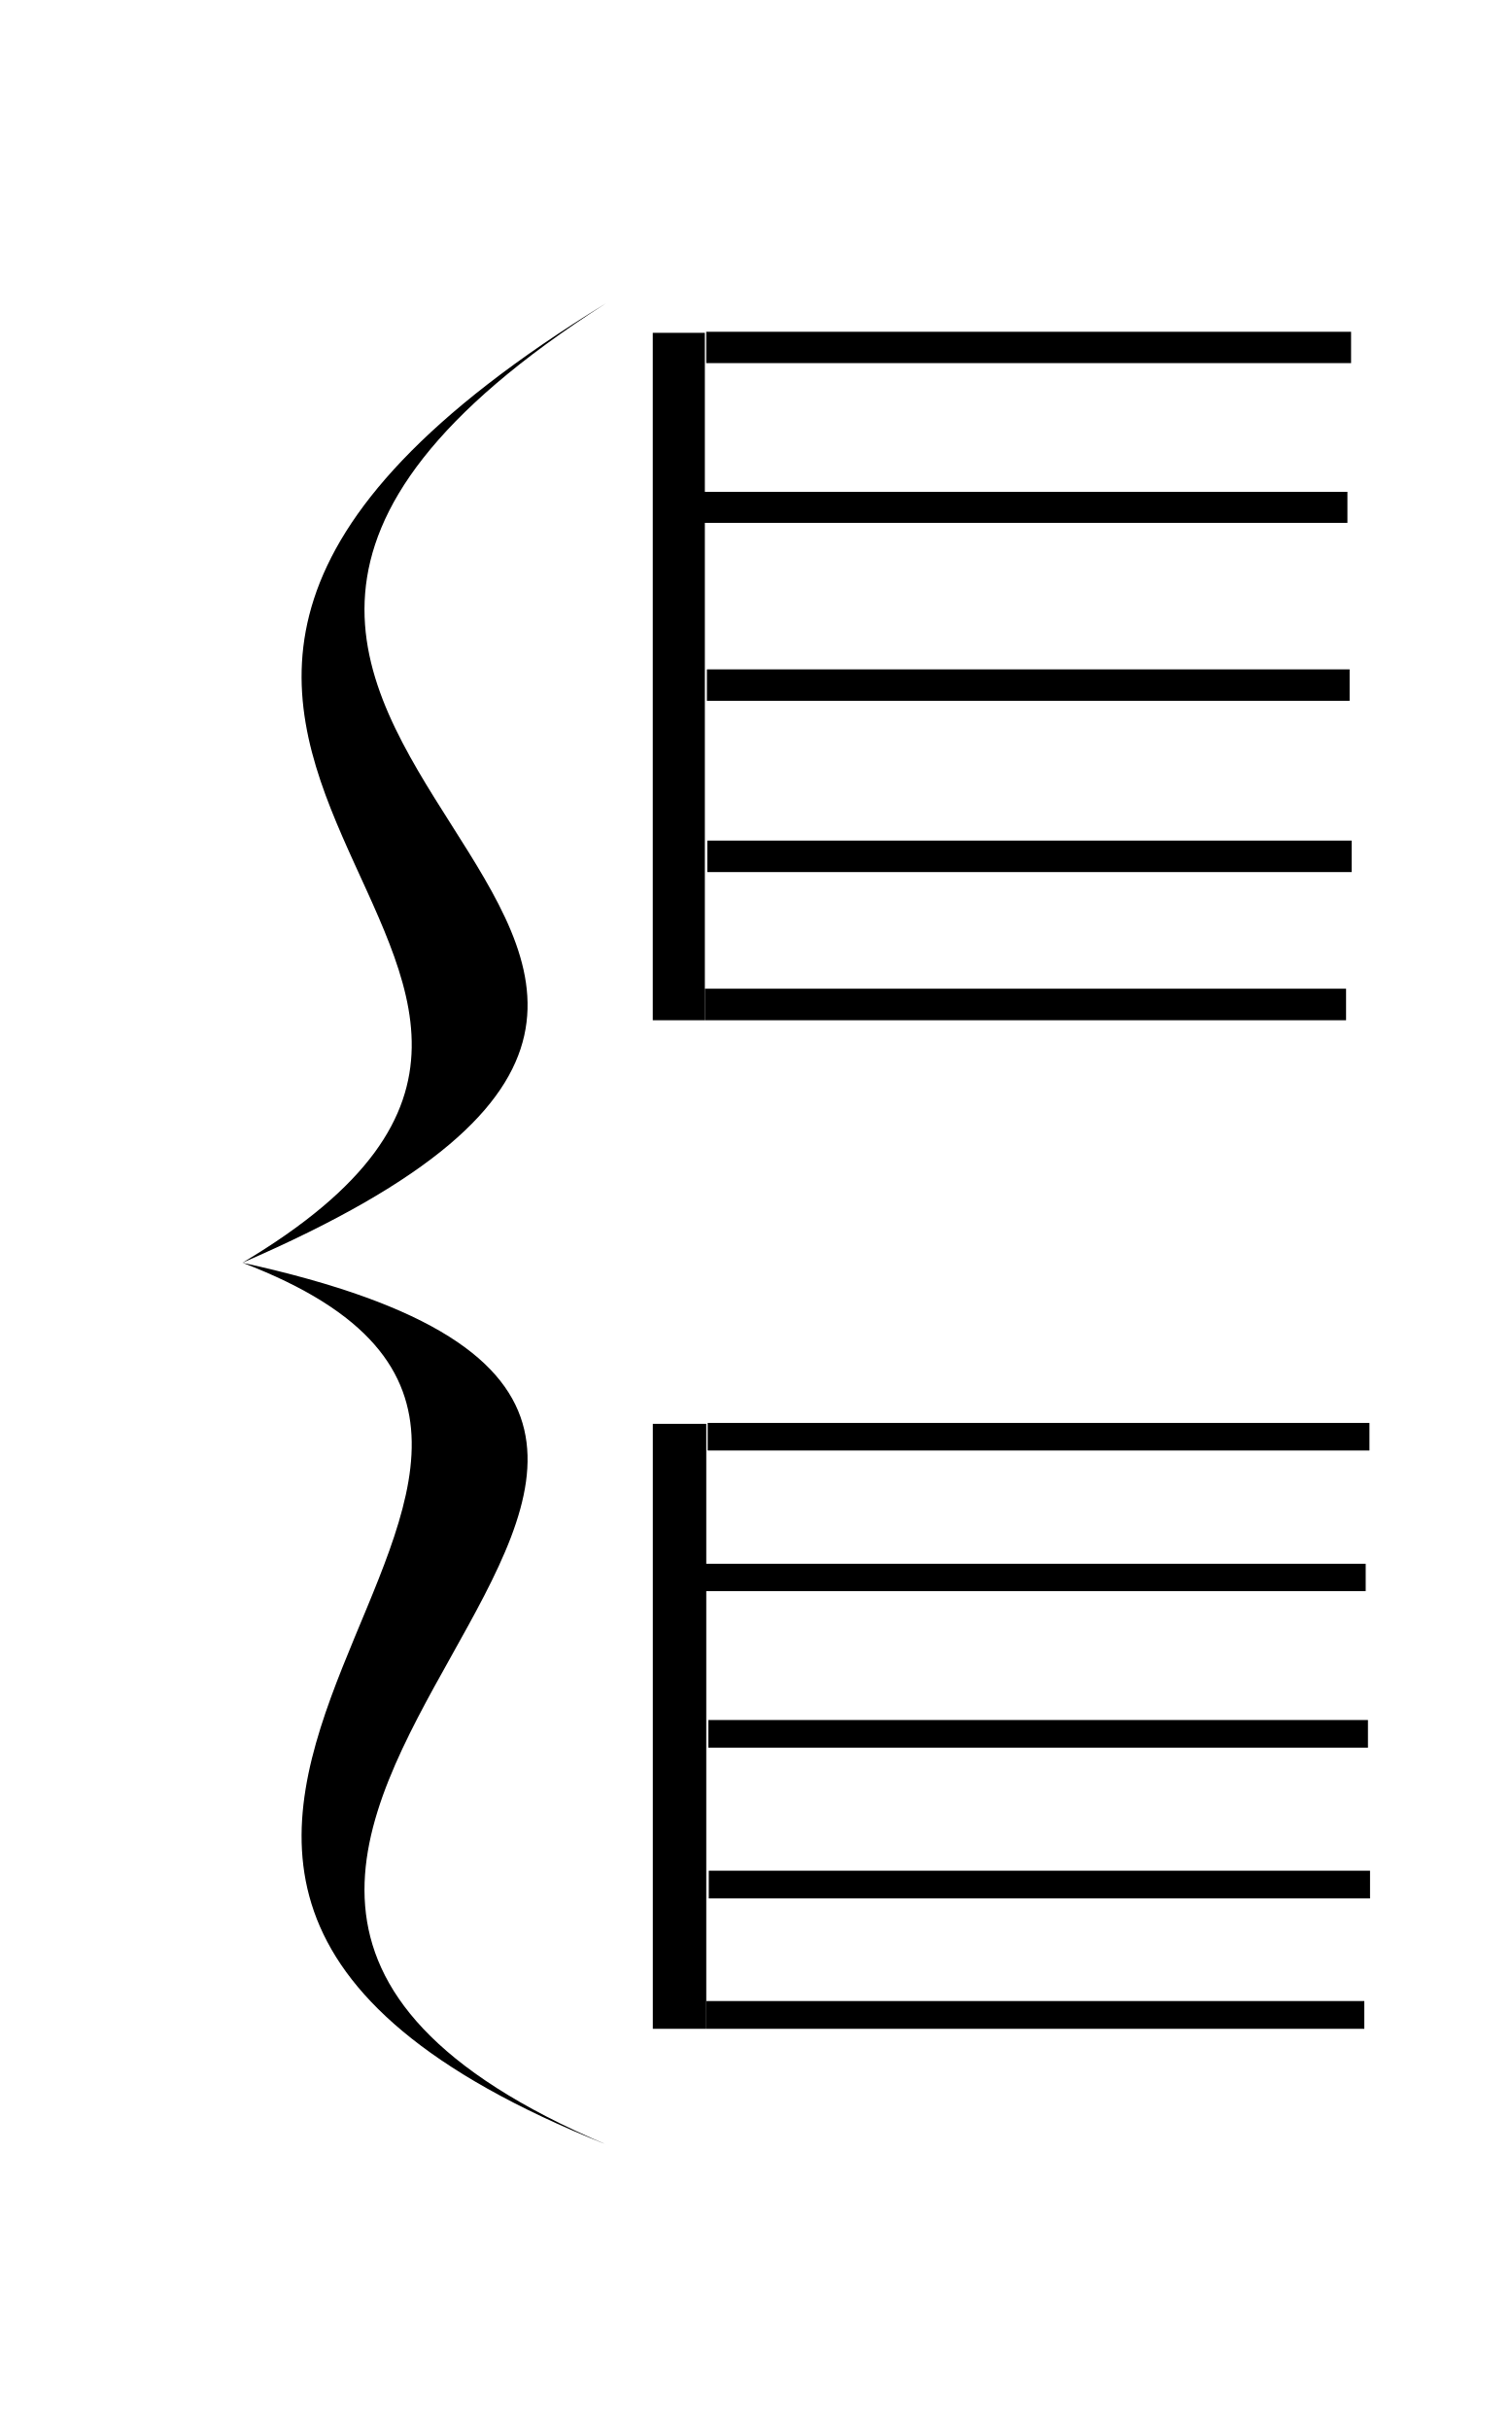
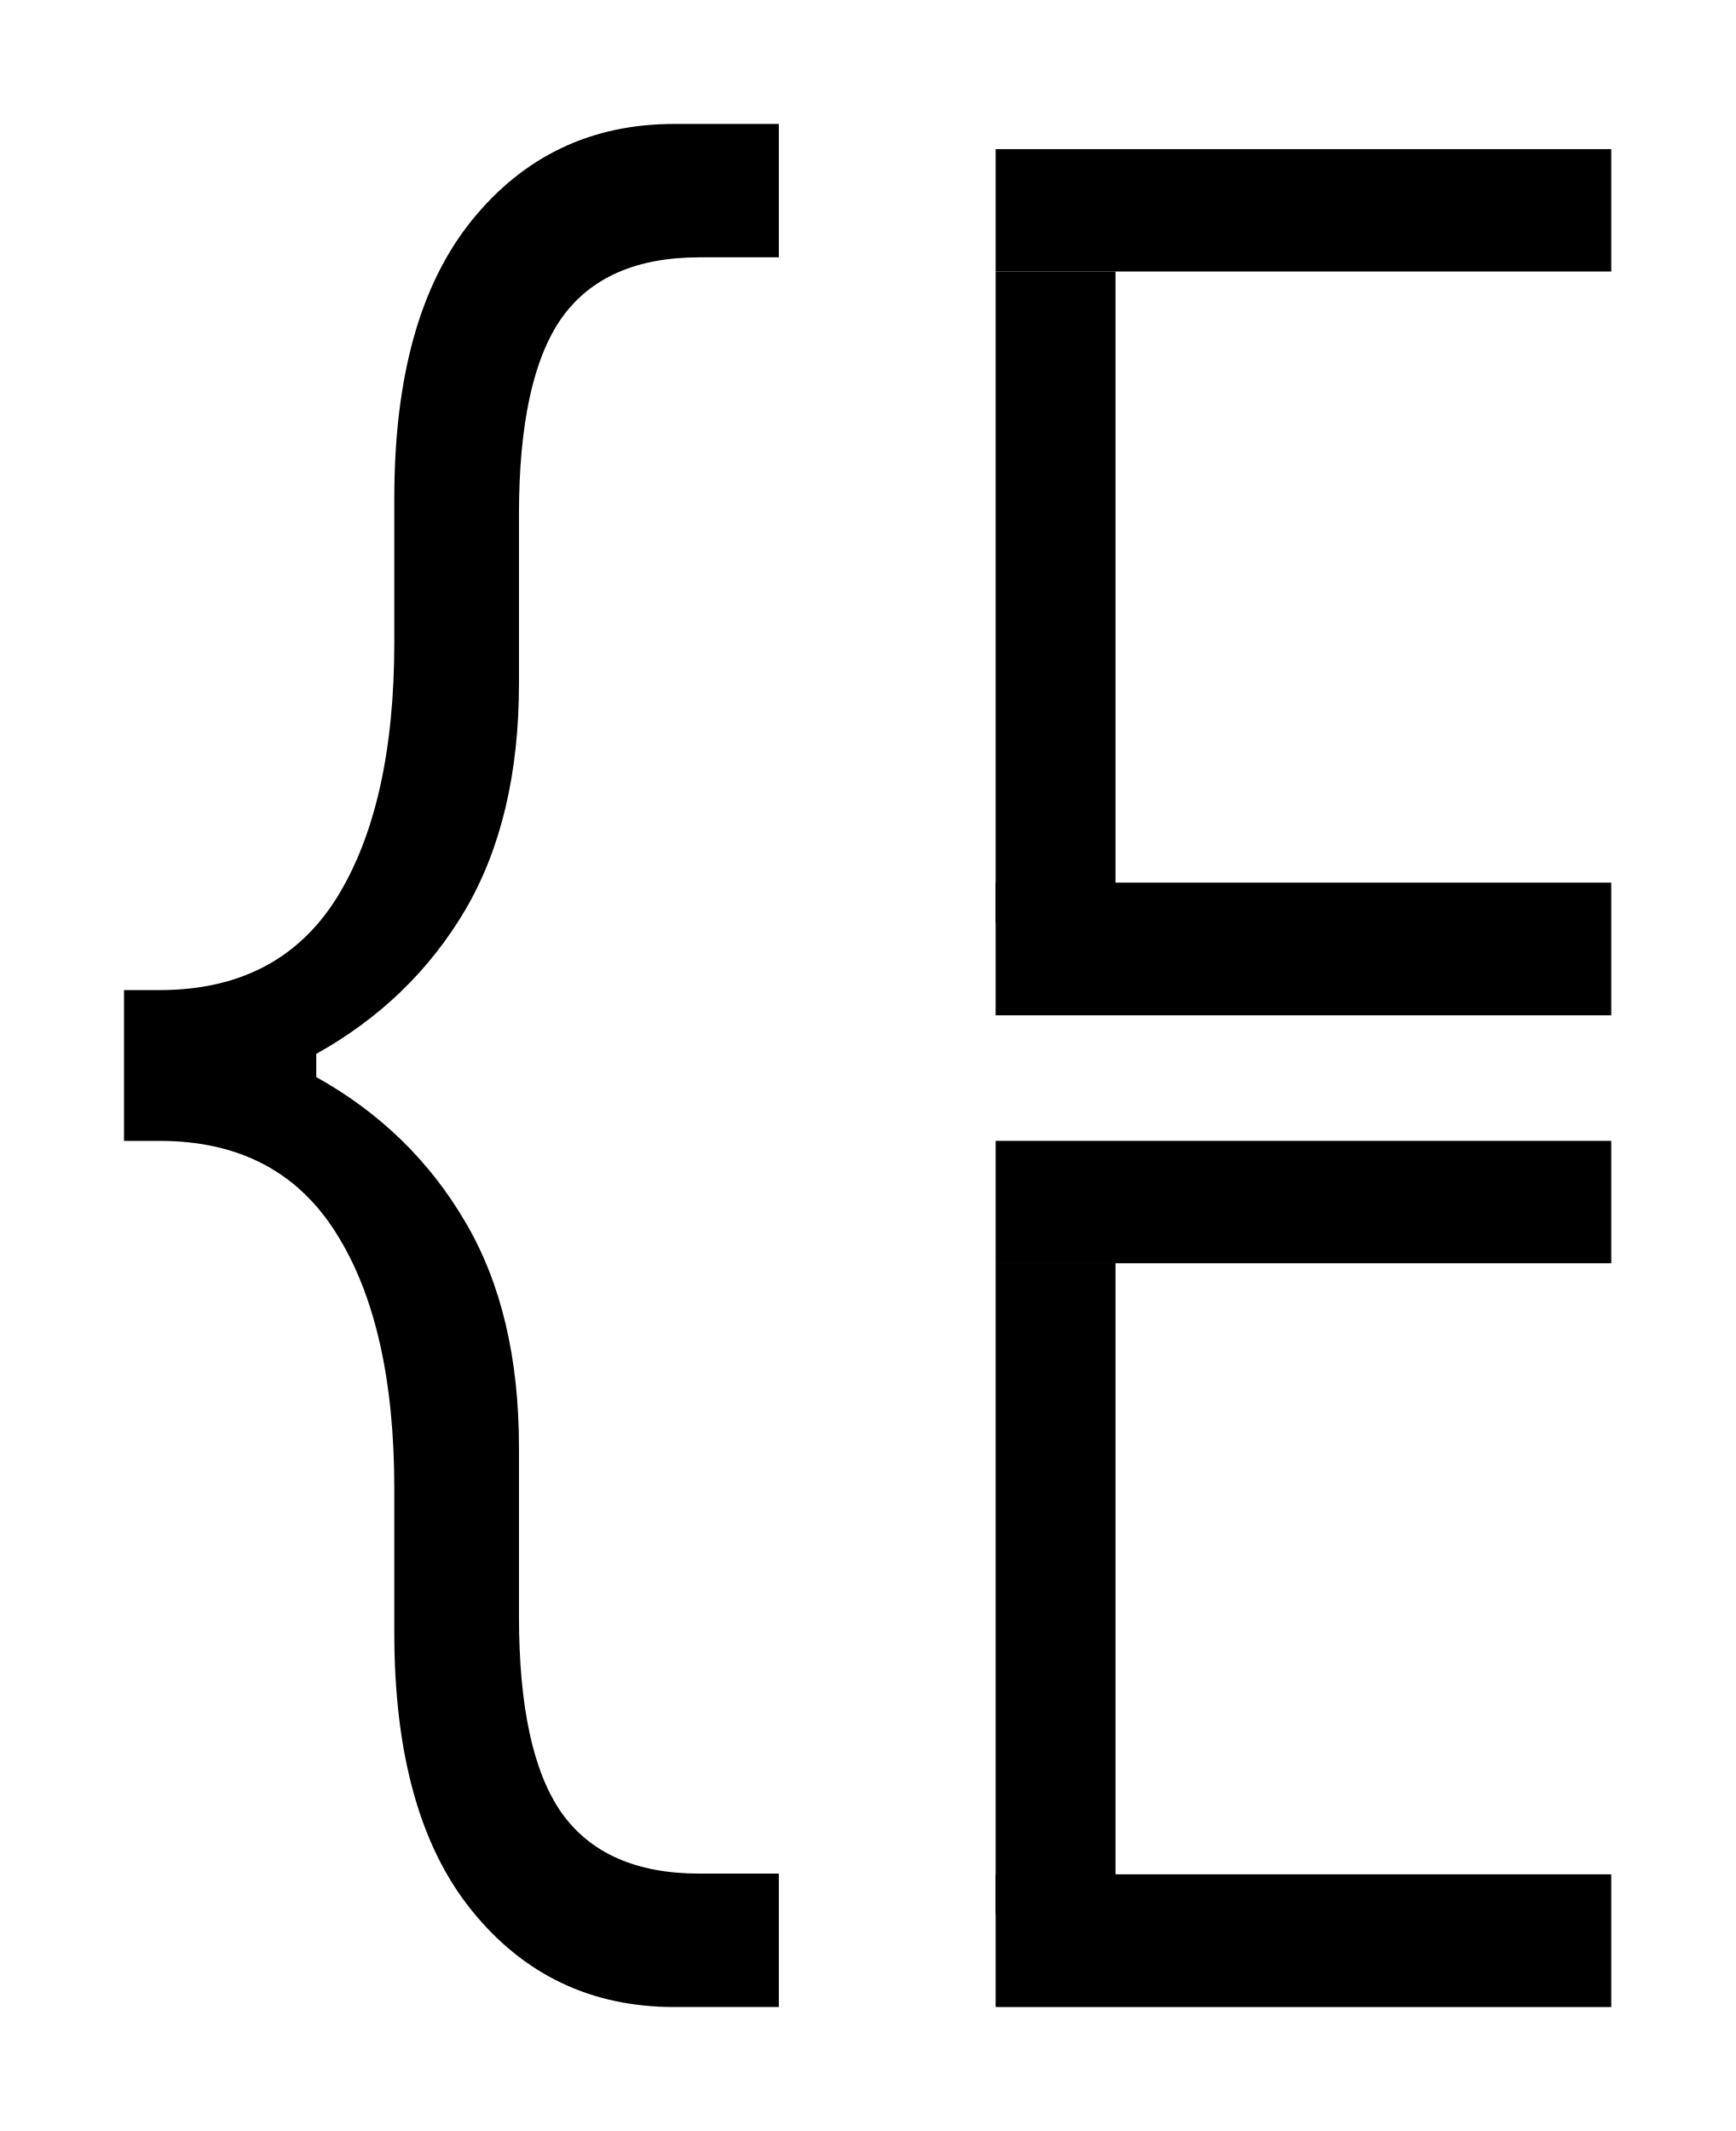
- <svg xmlns="http://www.w3.org/2000/svg" width="62.342" height="100.215" version="1.1" id="svg10">
+ <svg xmlns="http://www.w3.org/2000/svg" width="70" height="85.951" version="1.1" id="svg10">
  <defs id="defs14" />
-   <g transform="matrix(1.808099,0,0,1.362357,-139.5099,-63.11784)" id="g4">
-     <g class="vf-stavenote" id="vf-auto3944" transform="matrix(-0.4015642,0,0,-0.4950464,291.5105,101.1632)">
-       <rect style="opacity:1;fill:#000000;fill-opacity:1;fill-rule:nonzero;stroke:none;stroke-width:0.19;stroke-miterlimit:4;stroke-dasharray:none;stroke-opacity:1" id="rect828" width="2.959" height="42.035" x="493.746" y="48.377" />
-       <rect style="opacity:1;fill:#000000;fill-opacity:1;fill-rule:nonzero;stroke:none;stroke-width:0.124;stroke-miterlimit:4;stroke-dasharray:none;stroke-opacity:1" id="rect824" width="36.431" height="1.929" x="457.315" y="48.377" />
-       <rect style="opacity:1;fill:#000000;fill-opacity:1;fill-rule:nonzero;stroke:none;stroke-width:0.124;stroke-miterlimit:4;stroke-dasharray:none;stroke-opacity:1" id="rect824-6" width="36.609" height="1.926" x="456.998" y="57.437" />
-       <rect style="opacity:1;fill:#000000;fill-opacity:1;fill-rule:nonzero;stroke:none;stroke-width:0.124;stroke-miterlimit:4;stroke-dasharray:none;stroke-opacity:1" id="rect824-5" width="36.516" height="1.922" x="457.113" y="67.911" />
-       <rect style="opacity:1;fill:#000000;fill-opacity:1;fill-rule:nonzero;stroke:none;stroke-width:0.123;stroke-miterlimit:4;stroke-dasharray:none;stroke-opacity:1" id="rect824-2" width="36.656" height="1.898" x="457.238" y="78.791" />
-       <rect style="opacity:1;fill:#000000;fill-opacity:1;fill-rule:nonzero;stroke:none;stroke-width:0.124;stroke-miterlimit:4;stroke-dasharray:none;stroke-opacity:1" id="rect824-54" width="36.637" height="1.916" x="457.03" y="88.56" />
+   <g transform="matrix(1.808099,0,0,1.362357,-129.5099,-69.24307)" id="g4">
+     <path style="fill:none;stroke:none;stroke-width:0.939px;stroke-linecap:butt;stroke-linejoin:miter;stroke-opacity:1" d="M 92.655,77.243 92.483,89.432" id="path831" />
+     <g id="g4580">
+       <rect transform="scale(-1)" style="opacity:1;fill:#000000;fill-opacity:1;fill-rule:nonzero;stroke:none;stroke-width:0.122;stroke-miterlimit:4;stroke-dasharray:none;stroke-opacity:1" id="rect828-8" width="2.674" height="19.276" x="-96.516" y="-107.501" />
+       <rect transform="scale(-1)" style="opacity:1;fill:#000000;fill-opacity:1;fill-rule:nonzero;stroke:none;stroke-width:0.109;stroke-miterlimit:4;stroke-dasharray:none;stroke-opacity:1" id="rect824-0" width="13.735" height="3.929" x="-107.577" y="-110.246" />
+       <rect transform="scale(-1)" style="opacity:1;fill:#000000;fill-opacity:1;fill-rule:nonzero;stroke:none;stroke-width:0.046;stroke-miterlimit:4;stroke-dasharray:none;stroke-opacity:1" id="rect824-54-9" width="13.735" height="3.623" x="-107.577" y="-88.225" />
    </g>
-     <path d="M 90.985,55.511 C 75.223,68.893 100.111,74.559 82.689,84.555 100.111,89.608 75.223,102.334 90.985,111.245 74.393,102.452 94.303,90.431 82.689,84.555 94.303,75.383 74.393,69.011 90.985,55.511" id="path7" style="fill:#000000;stroke:none;stroke-width:0.151;stroke-dasharray:none" />
-     <g class="vf-stavenote" id="vf-auto3944-4" transform="matrix(-0.4121082,0,0,-0.4356557,296.7488,128.8208)">
-       <rect style="opacity:1;fill:#000000;fill-opacity:1;fill-rule:nonzero;stroke:none;stroke-width:0.19;stroke-miterlimit:4;stroke-dasharray:none;stroke-opacity:1" id="rect828-0" width="2.959" height="42.035" x="493.746" y="48.377" />
-       <rect style="opacity:1;fill:#000000;fill-opacity:1;fill-rule:nonzero;stroke:none;stroke-width:0.124;stroke-miterlimit:4;stroke-dasharray:none;stroke-opacity:1" id="rect824-29" width="36.431" height="1.929" x="457.315" y="48.377" />
-       <rect style="opacity:1;fill:#000000;fill-opacity:1;fill-rule:nonzero;stroke:none;stroke-width:0.124;stroke-miterlimit:4;stroke-dasharray:none;stroke-opacity:1" id="rect824-6-6" width="36.609" height="1.926" x="456.998" y="57.437" />
-       <rect style="opacity:1;fill:#000000;fill-opacity:1;fill-rule:nonzero;stroke:none;stroke-width:0.124;stroke-miterlimit:4;stroke-dasharray:none;stroke-opacity:1" id="rect824-5-5" width="36.516" height="1.922" x="457.113" y="67.911" />
-       <rect style="opacity:1;fill:#000000;fill-opacity:1;fill-rule:nonzero;stroke:none;stroke-width:0.123;stroke-miterlimit:4;stroke-dasharray:none;stroke-opacity:1" id="rect824-2-7" width="36.656" height="1.898" x="457.238" y="78.791" />
-       <rect style="opacity:1;fill:#000000;fill-opacity:1;fill-rule:nonzero;stroke:none;stroke-width:0.124;stroke-miterlimit:4;stroke-dasharray:none;stroke-opacity:1" id="rect824-54-7" width="36.637" height="1.916" x="457.03" y="88.56" />
+     <g transform="translate(-3.6108685e-6,-29.36088)" id="g4580-8">
+       <rect transform="scale(-1)" style="opacity:1;fill:#000000;fill-opacity:1;fill-rule:nonzero;stroke:none;stroke-width:0.122;stroke-miterlimit:4;stroke-dasharray:none;stroke-opacity:1" id="rect828-8-5" width="2.674" height="19.276" x="-96.516" y="-107.501" />
+       <rect transform="scale(-1)" style="opacity:1;fill:#000000;fill-opacity:1;fill-rule:nonzero;stroke:none;stroke-width:0.109;stroke-miterlimit:4;stroke-dasharray:none;stroke-opacity:1" id="rect824-0-4" width="13.735" height="3.929" x="-107.577" y="-110.246" />
+       <rect transform="scale(-1)" style="opacity:1;fill:#000000;fill-opacity:1;fill-rule:nonzero;stroke:none;stroke-width:0.046;stroke-miterlimit:4;stroke-dasharray:none;stroke-opacity:1" id="rect824-54-9-7" width="13.735" height="3.623" x="-107.577" y="-88.225" />
    </g>
-     <path style="fill:none;stroke:none;stroke-width:0.939px;stroke-linecap:butt;stroke-linejoin:miter;stroke-opacity:1" d="M 92.655,77.243 92.483,89.432" id="path831" />
+     <g aria-label="{" transform="matrix(0.7923839,0,0,1.458903,-16.08221,-1.685706)" style="font-style:normal;font-weight:normal;font-size:40.175px;line-height:1.25;font-family:sans-serif;letter-spacing:0px;word-spacing:0px;fill:#000000;fill-opacity:1;stroke:none;stroke-width:1.004" id="text4608">
+       <path d="m 132.621,76.723 h -2.942 q -3.511,0 -5.708,-1.962 -2.177,-1.942 -2.177,-5.63 v -2.923 q 0,-3.315 -1.628,-5.179 -1.628,-1.883 -4.983,-1.883 h -1 v -3.06 h 1 q 3.354,0 4.983,-1.864 1.628,-1.883 1.628,-5.198 v -2.923 q 0,-3.688 2.177,-5.63 2.197,-1.962 5.708,-1.962 h 2.942 v 2.707 h -2.236 q -2.668,0 -3.884,1.236 -1.197,1.236 -1.197,3.982 v 3.433 q 0,2.727 -1.51,4.59 -1.51,1.844 -4.198,2.923 v 0.471 q 2.687,1.079 4.198,2.942 1.51,1.844 1.51,4.571 v 3.433 q 0,2.746 1.197,3.982 1.216,1.236 3.884,1.236 h 2.236 z" style="stroke-width:1.004" id="path824" />
+     </g>
  </g>
</svg>
